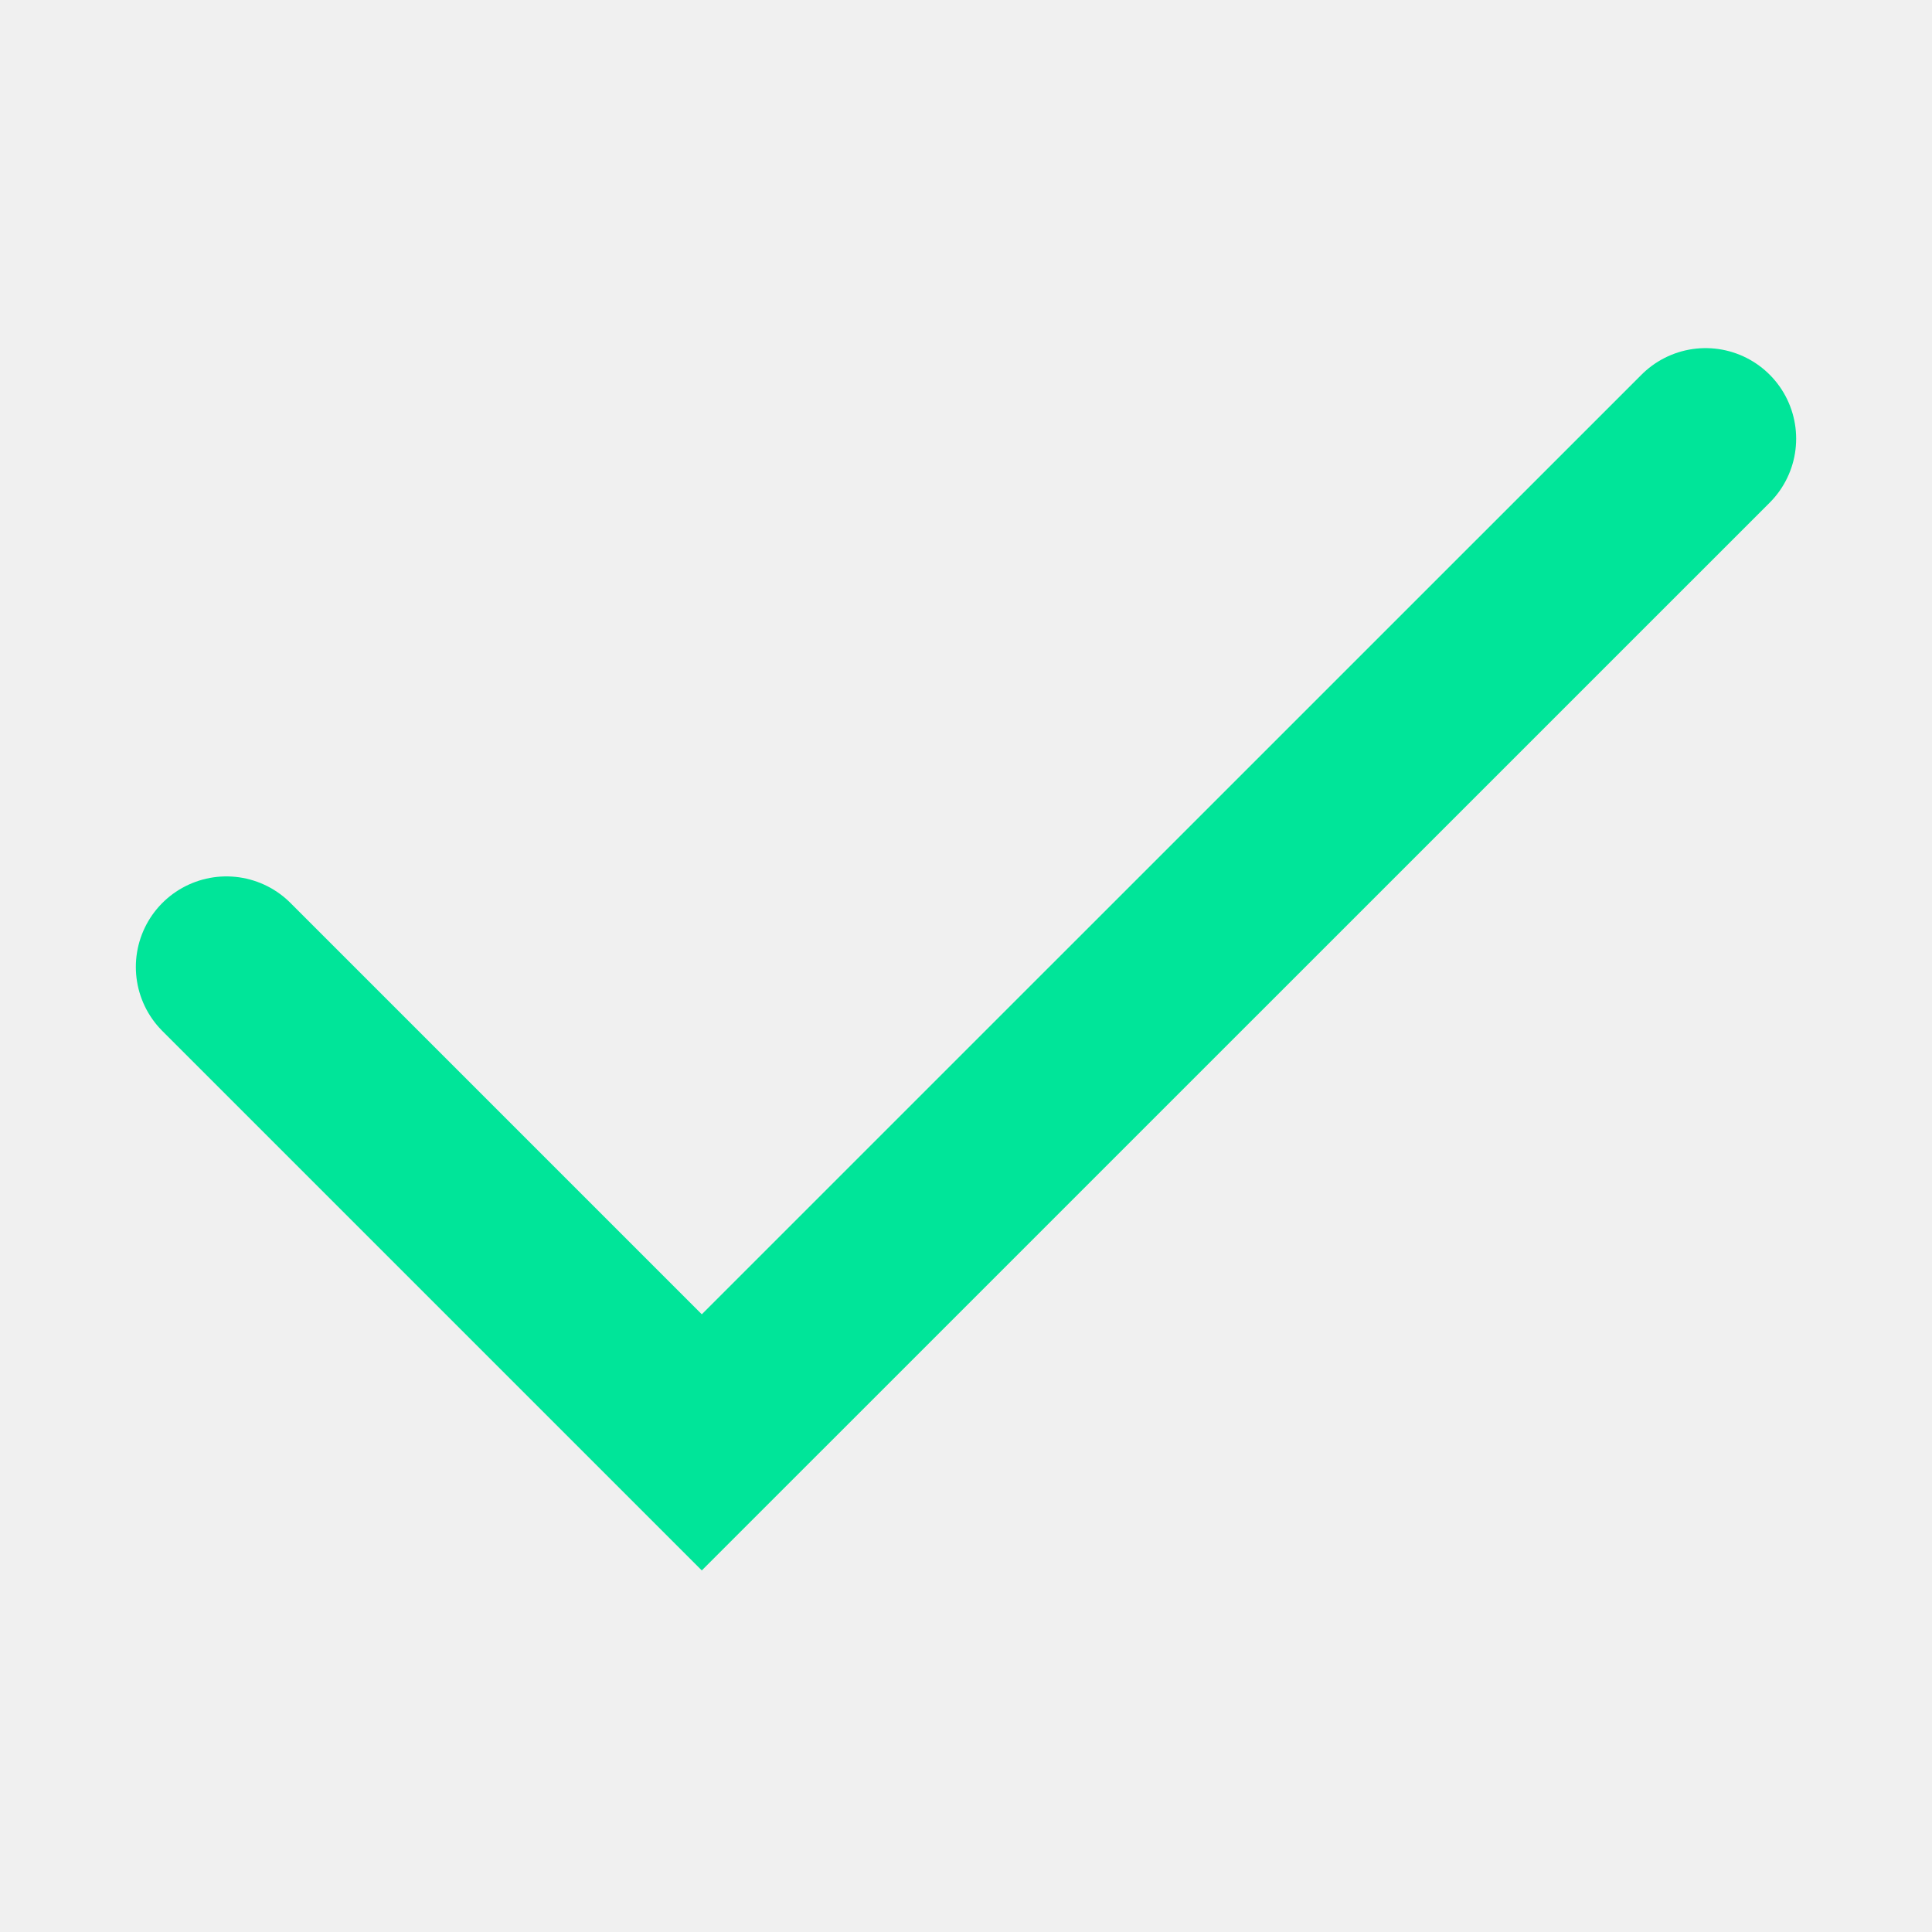
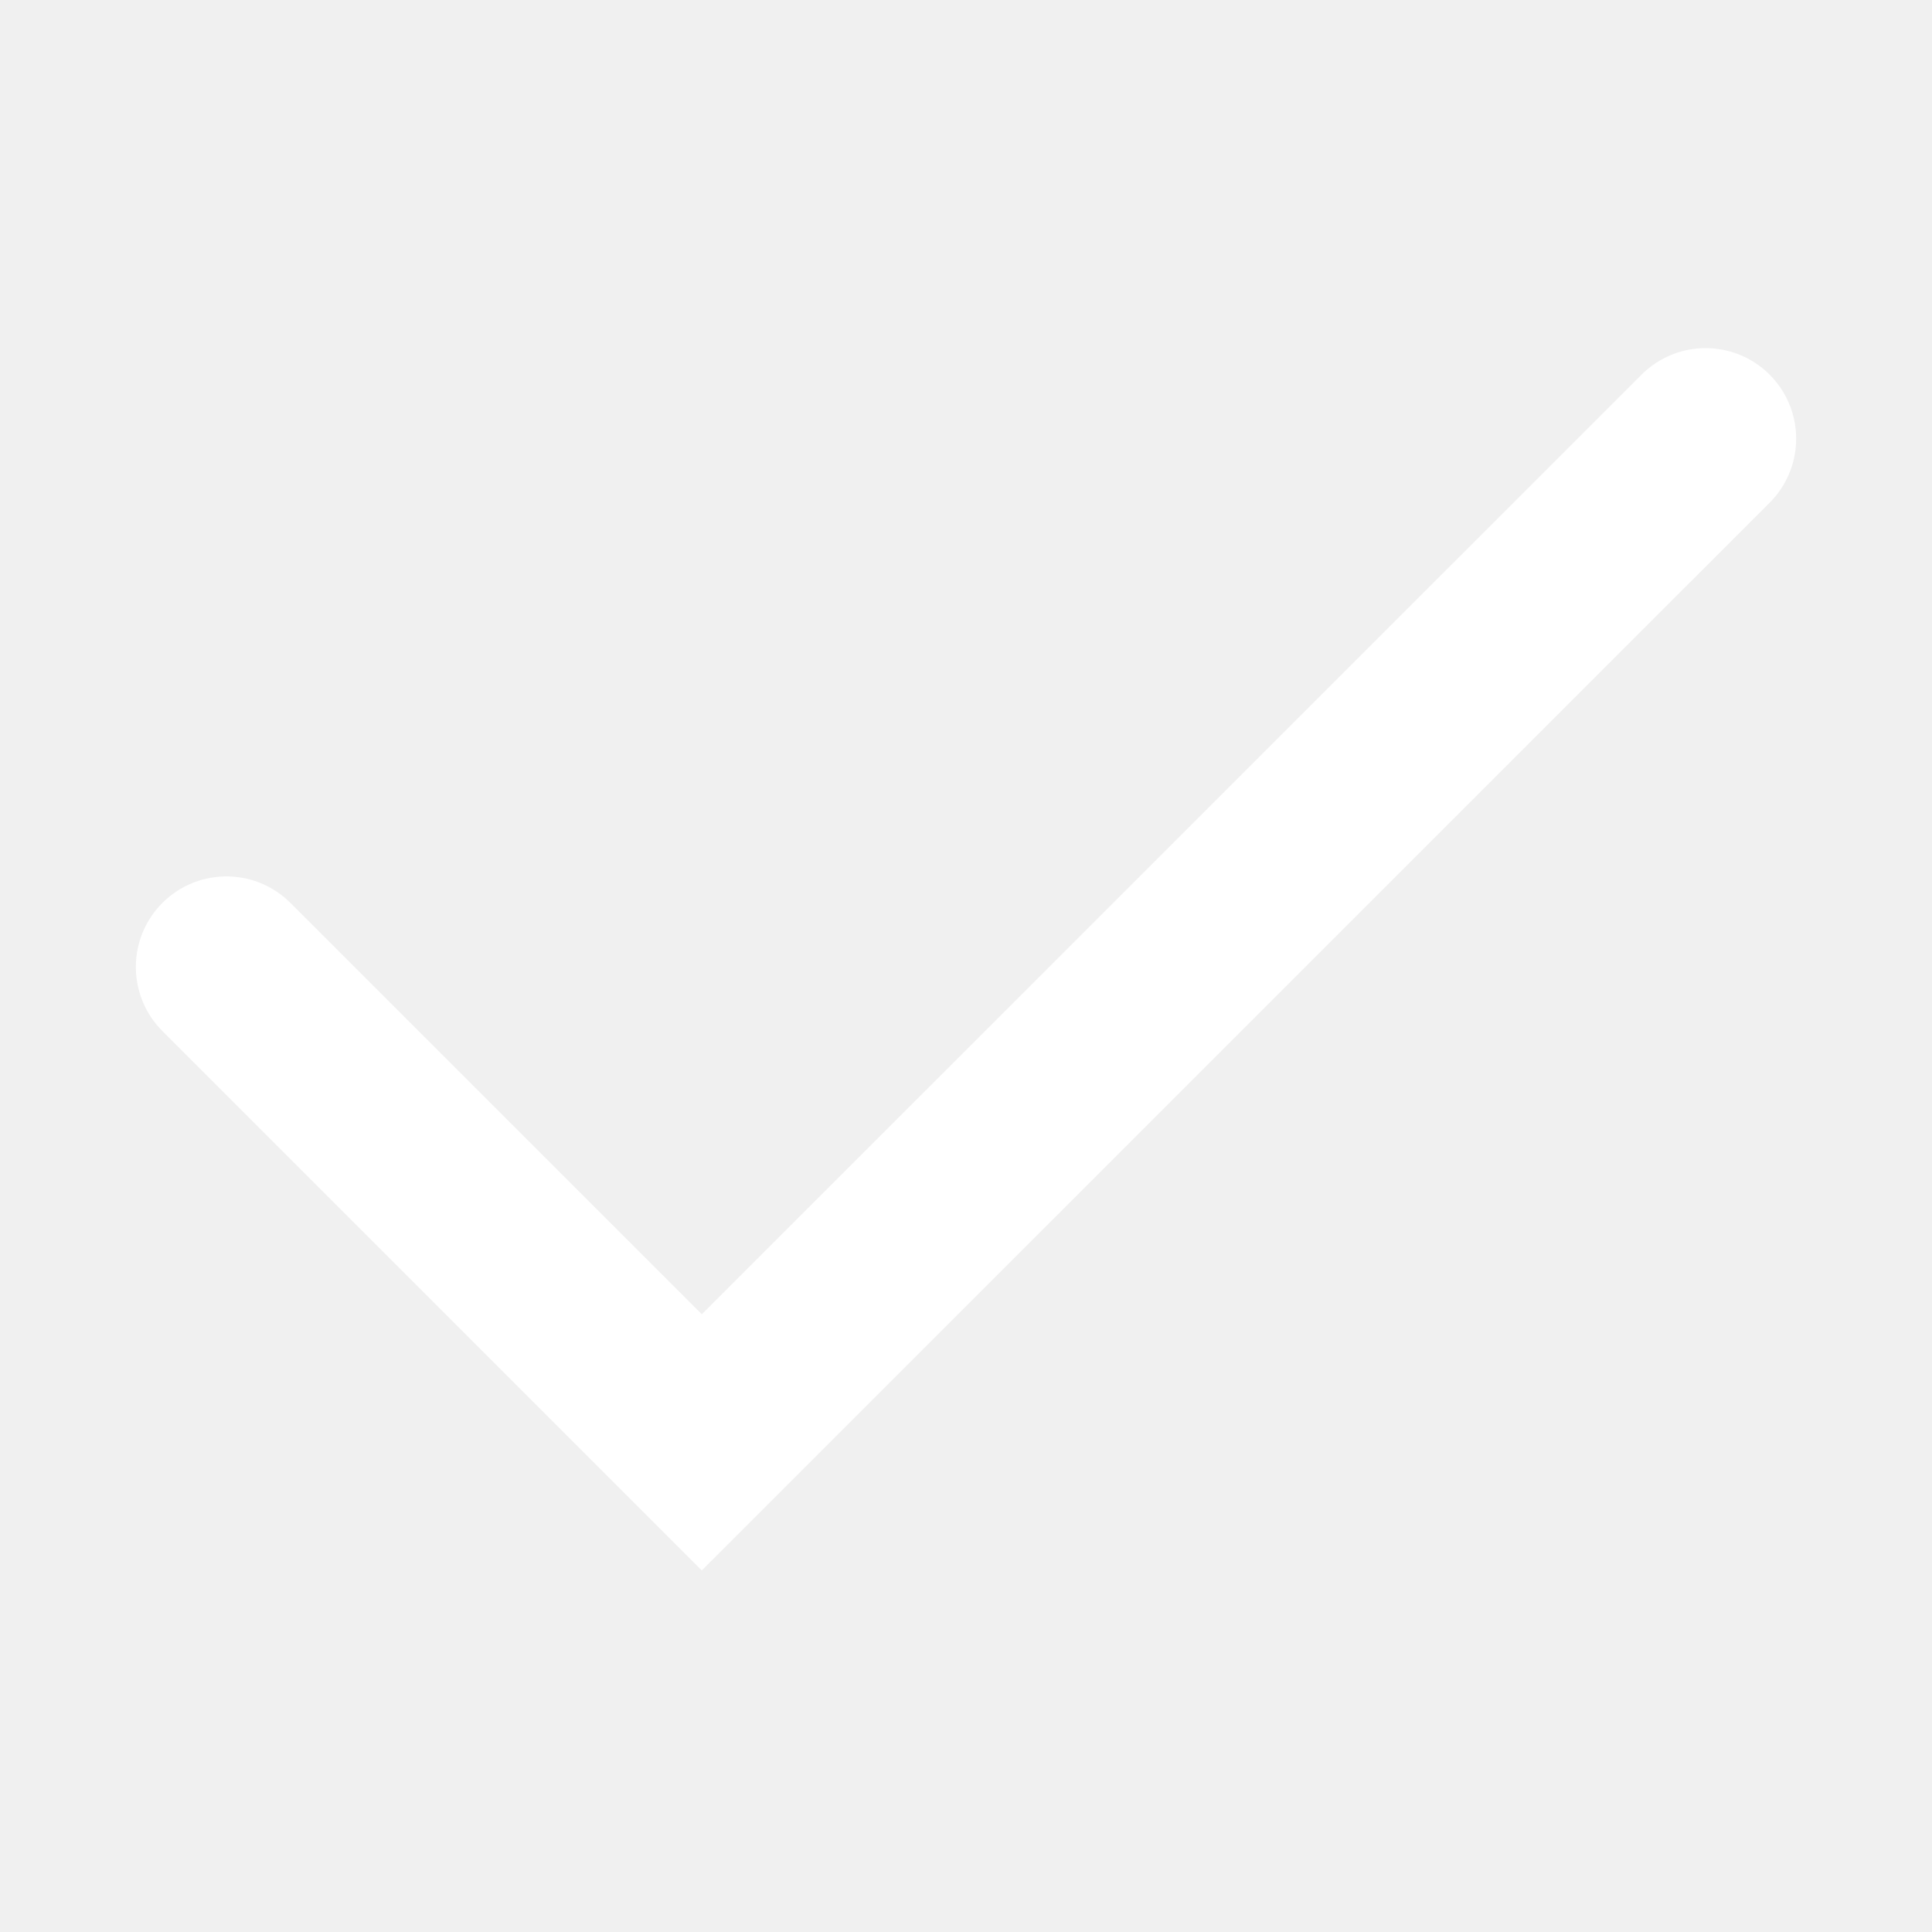
<svg xmlns="http://www.w3.org/2000/svg" width="16" height="16" viewBox="0 0 16 16" fill="none">
-   <path d="M1.875 8.008L5.812 11.945L14.125 3.633" stroke="#00E599" stroke-width="1.5" stroke-miterlimit="10" stroke-linecap="round" />
+   <path d="M1.875 8.008L5.812 11.945L14.125 3.633" stroke="#FFFFFF" stroke-width="1.5" stroke-miterlimit="10" stroke-linecap="round" />
</svg>
